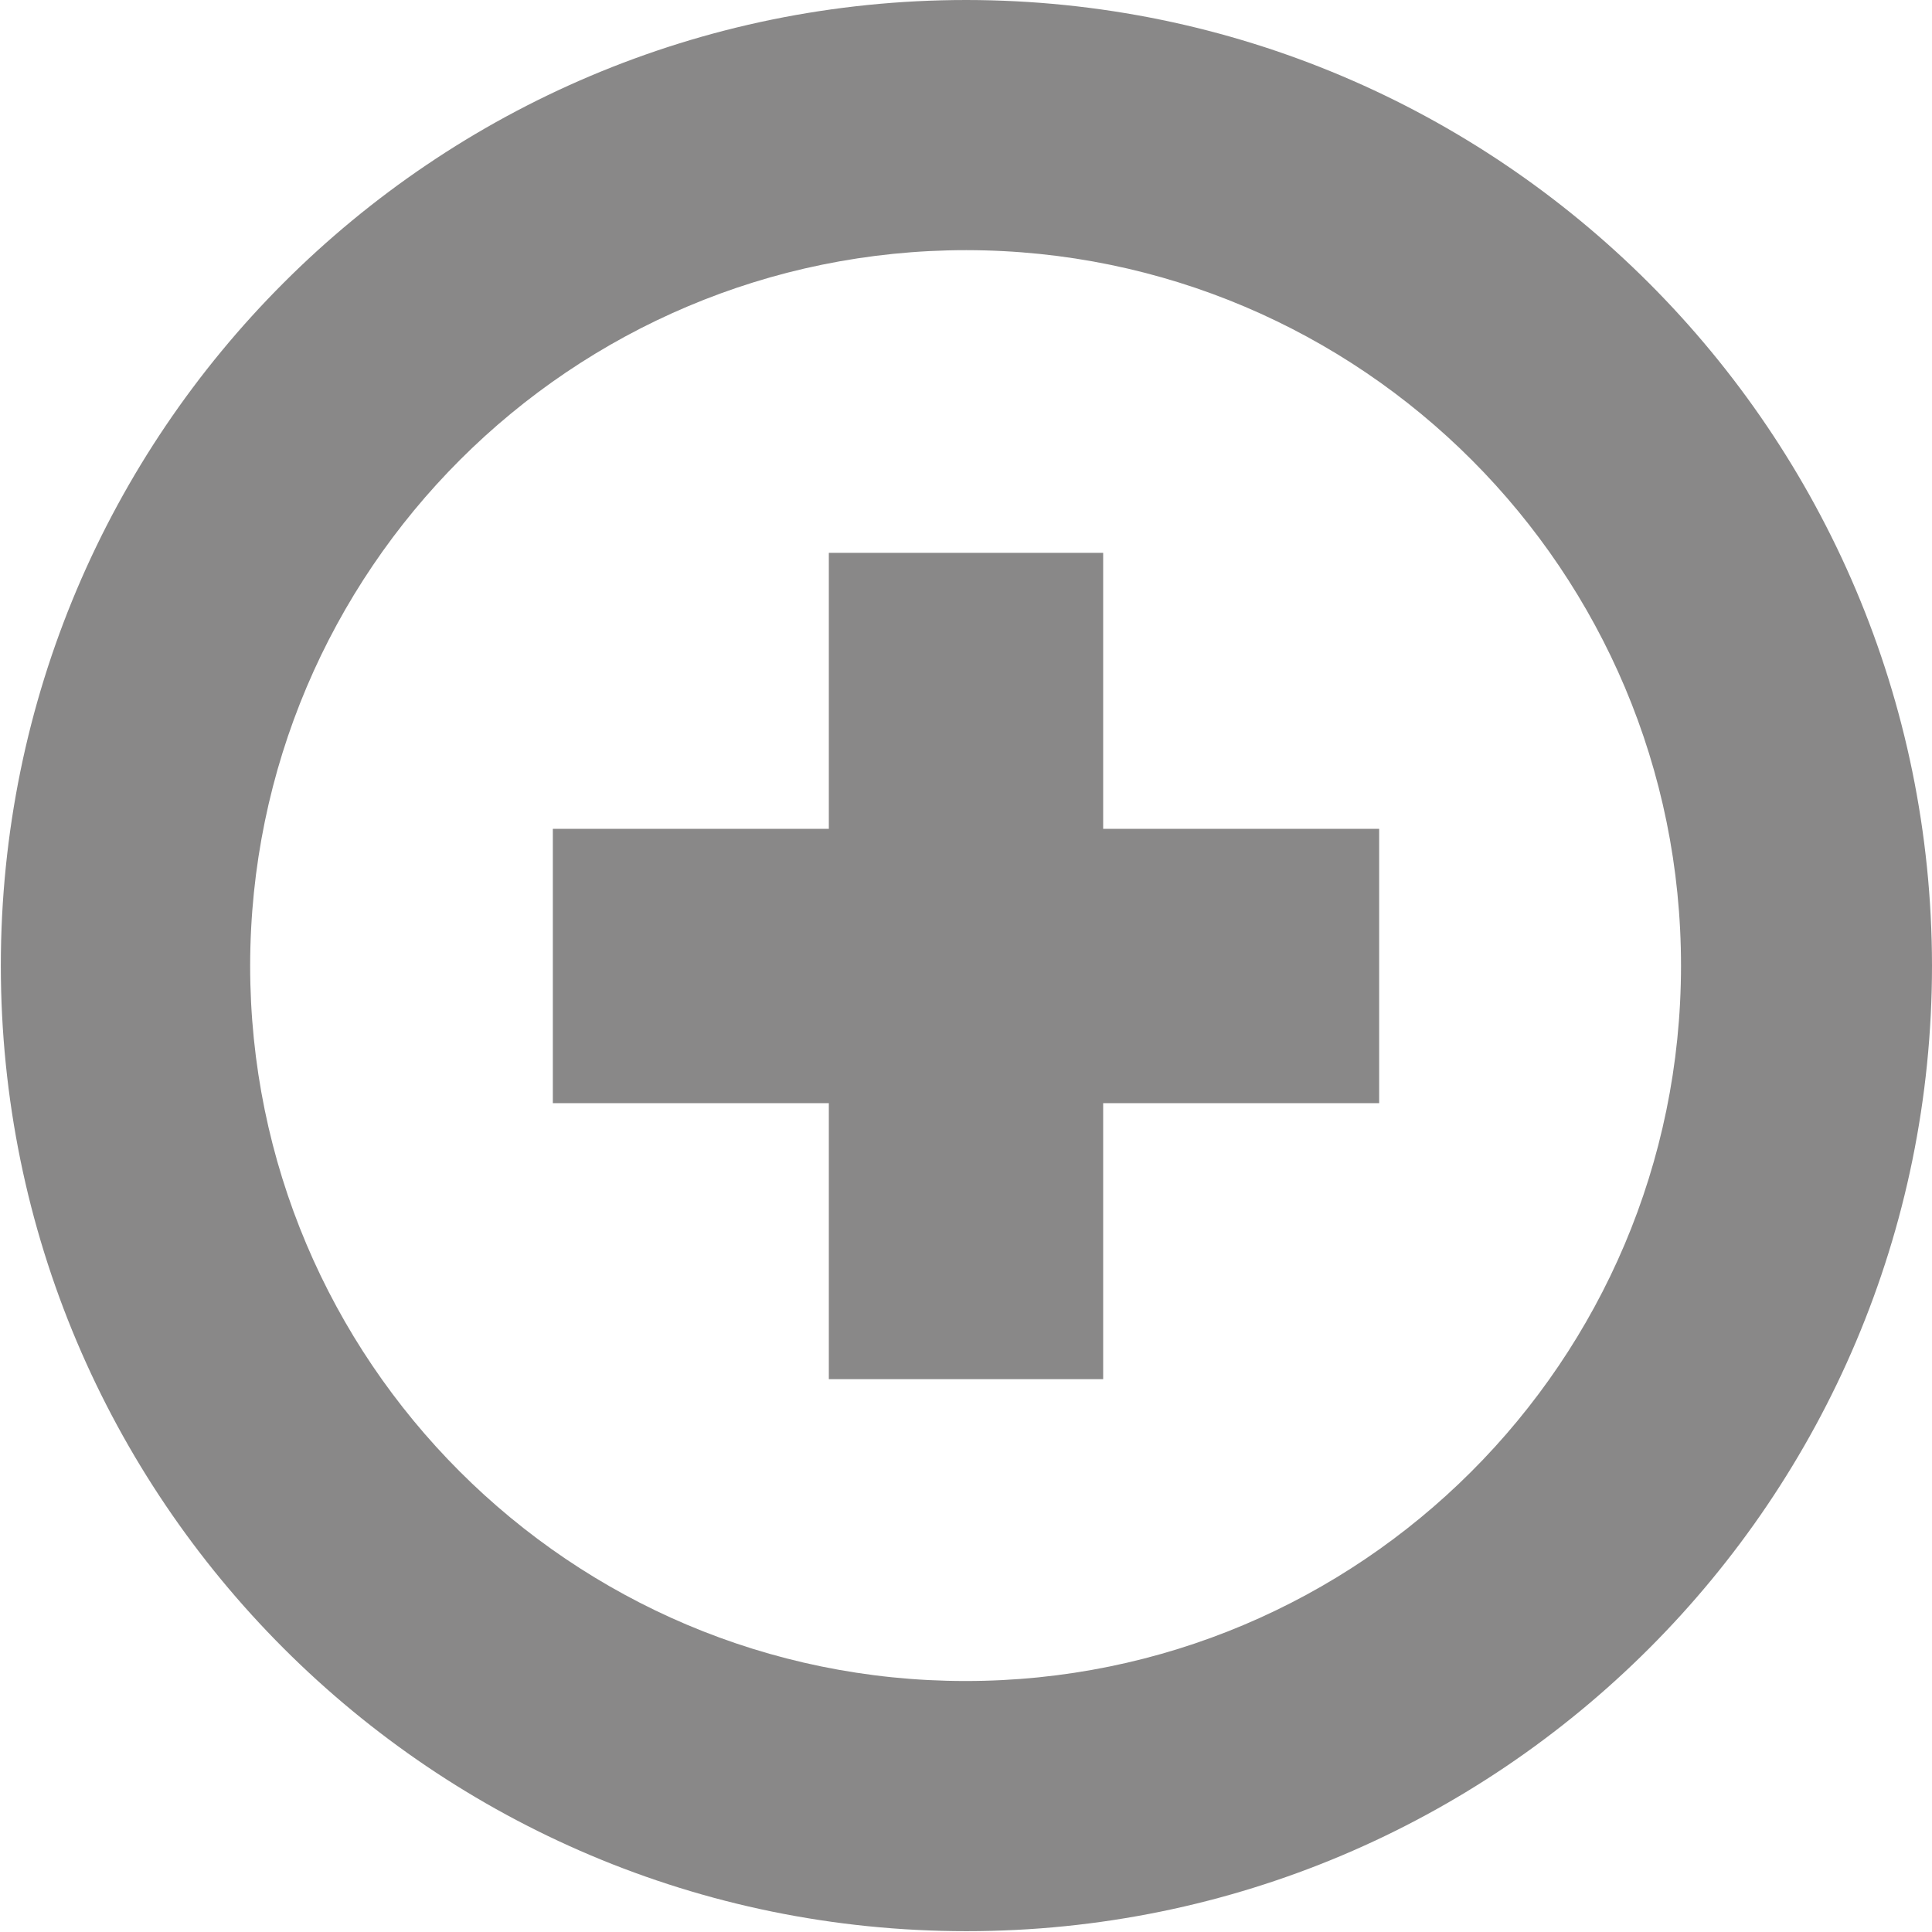
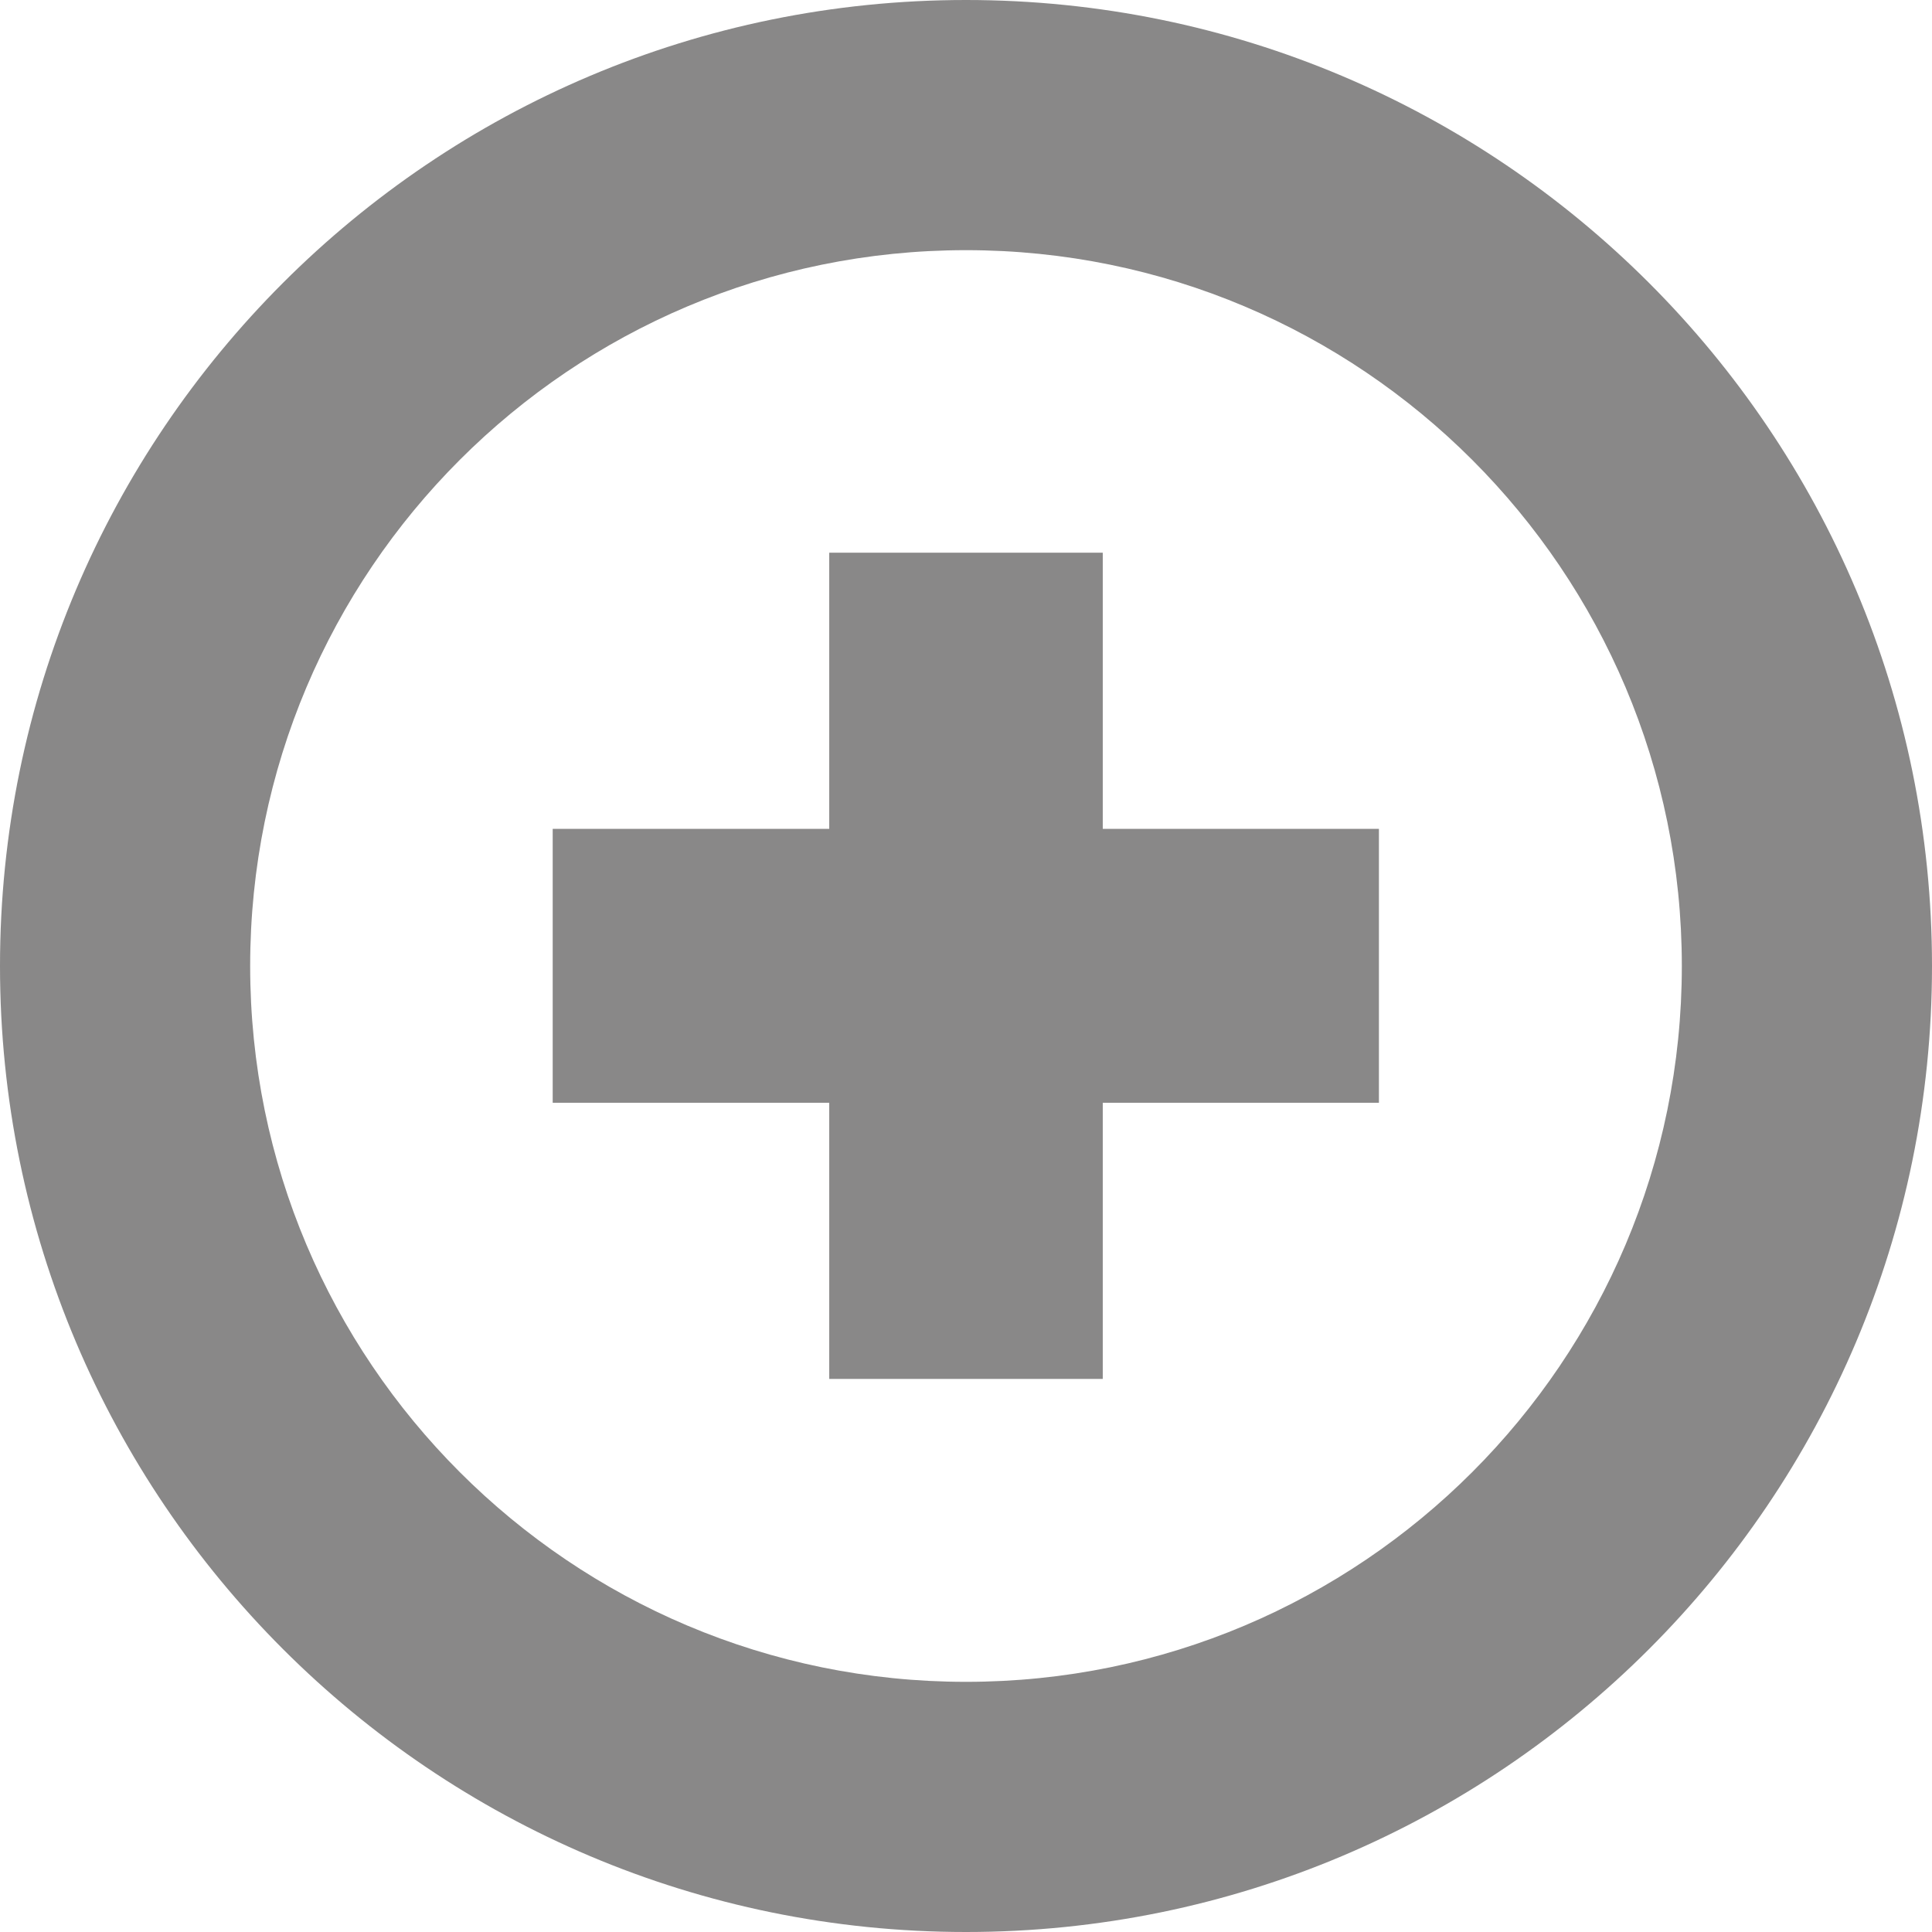
- <svg xmlns="http://www.w3.org/2000/svg" viewBox="0 0 23.17 23.17">
+ <svg xmlns="http://www.w3.org/2000/svg" viewBox="0 0 51.28 51.28">
  <defs>
    <style>.cls-1{fill:#898888;}</style>
  </defs>
  <g id="Layer_2" data-name="Layer 2">
    <g id="Calque_1" data-name="Calque 1">
-       <path class="cls-1" d="M11.59,3A8.58,8.58,0,1,1,3,11.58,8.59,8.59,0,0,1,11.59,3m0-3A11.58,11.58,0,1,0,23.17,11.58,11.59,11.59,0,0,0,11.59,0Z" />
-       <polygon class="cls-1" points="16.54 9.94 13.23 9.94 13.23 6.63 9.94 6.63 9.94 9.94 6.63 9.94 6.63 13.23 9.94 13.23 9.94 16.54 13.23 16.54 13.23 13.23 16.54 13.23 16.54 9.94" />
+       <path class="cls-1" d="M25.64,6.64a19,19,0,1,1-19,19,19,19,0,0,1,19-19m0-6.64A25.64,25.64,0,1,0,51.28,25.64,25.64,25.64,0,0,0,25.64,0Z" />
+       <polygon class="cls-1" points="36.6 22 29.27 22 29.27 14.67 22.01 14.67 22.01 22 14.67 22 14.67 29.27 22.01 29.27 22.01 36.6 29.27 36.6 29.27 29.27 36.6 29.27 36.6 22" />
    </g>
  </g>
</svg>
